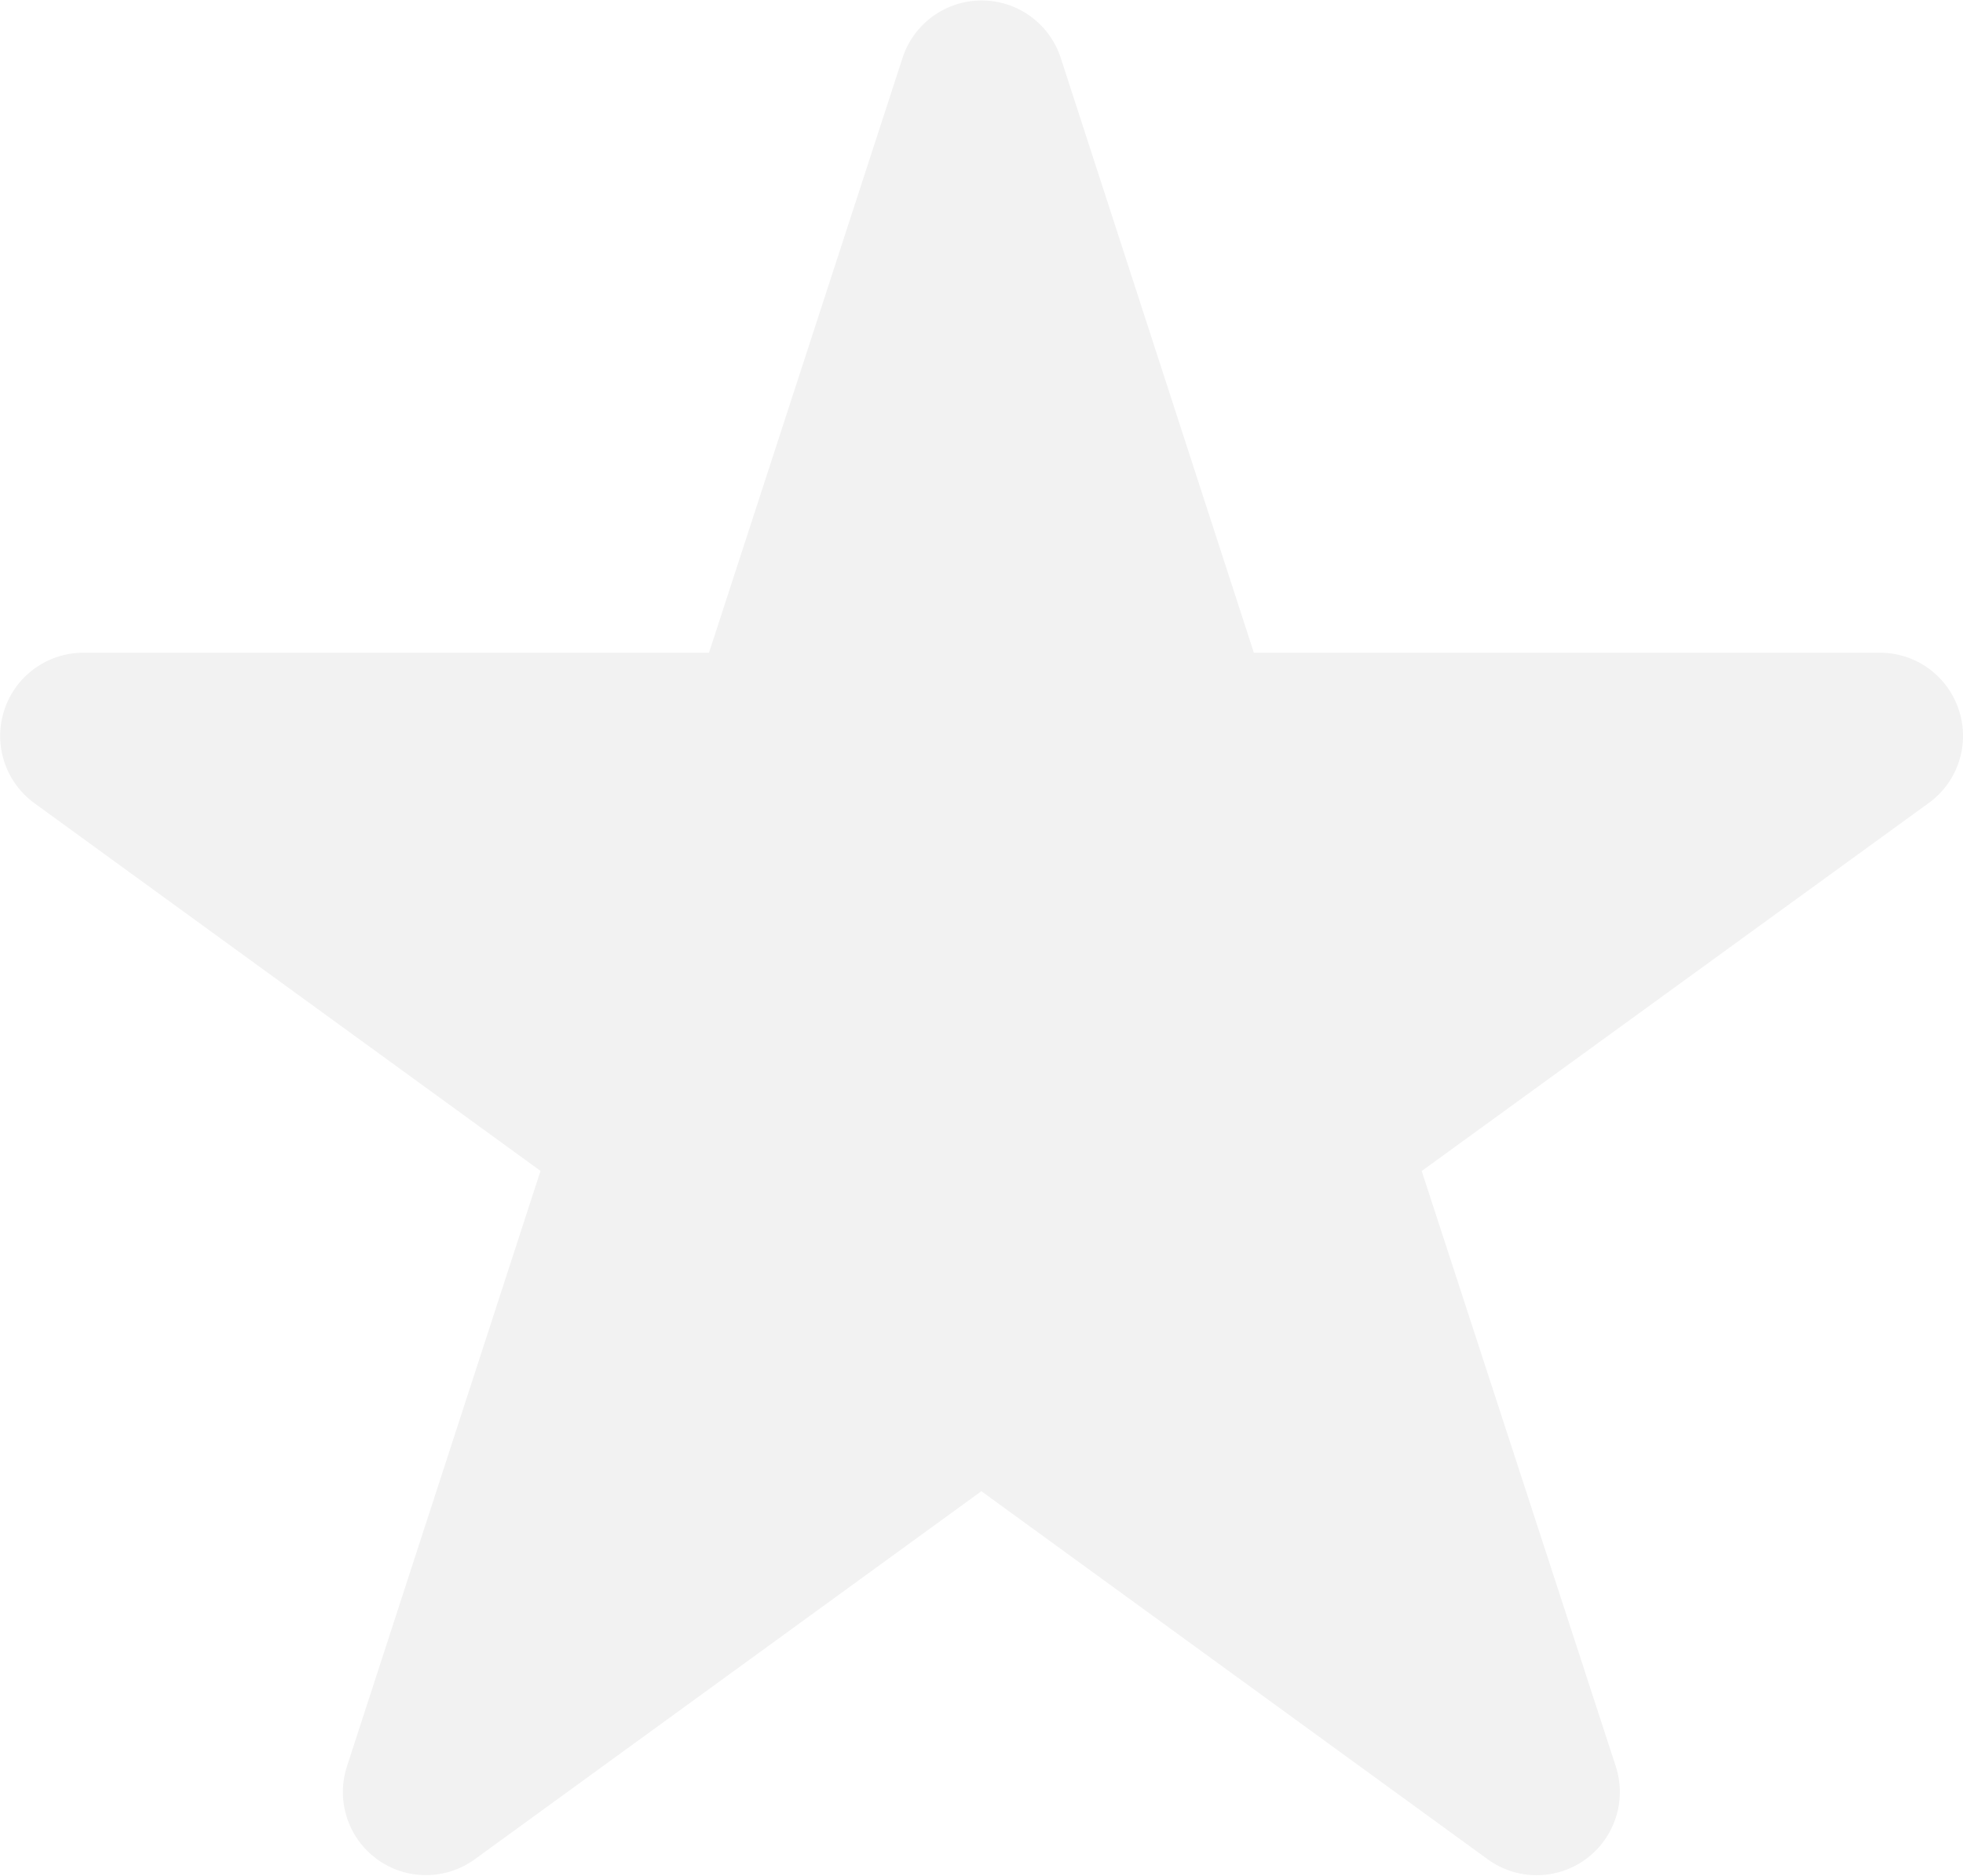
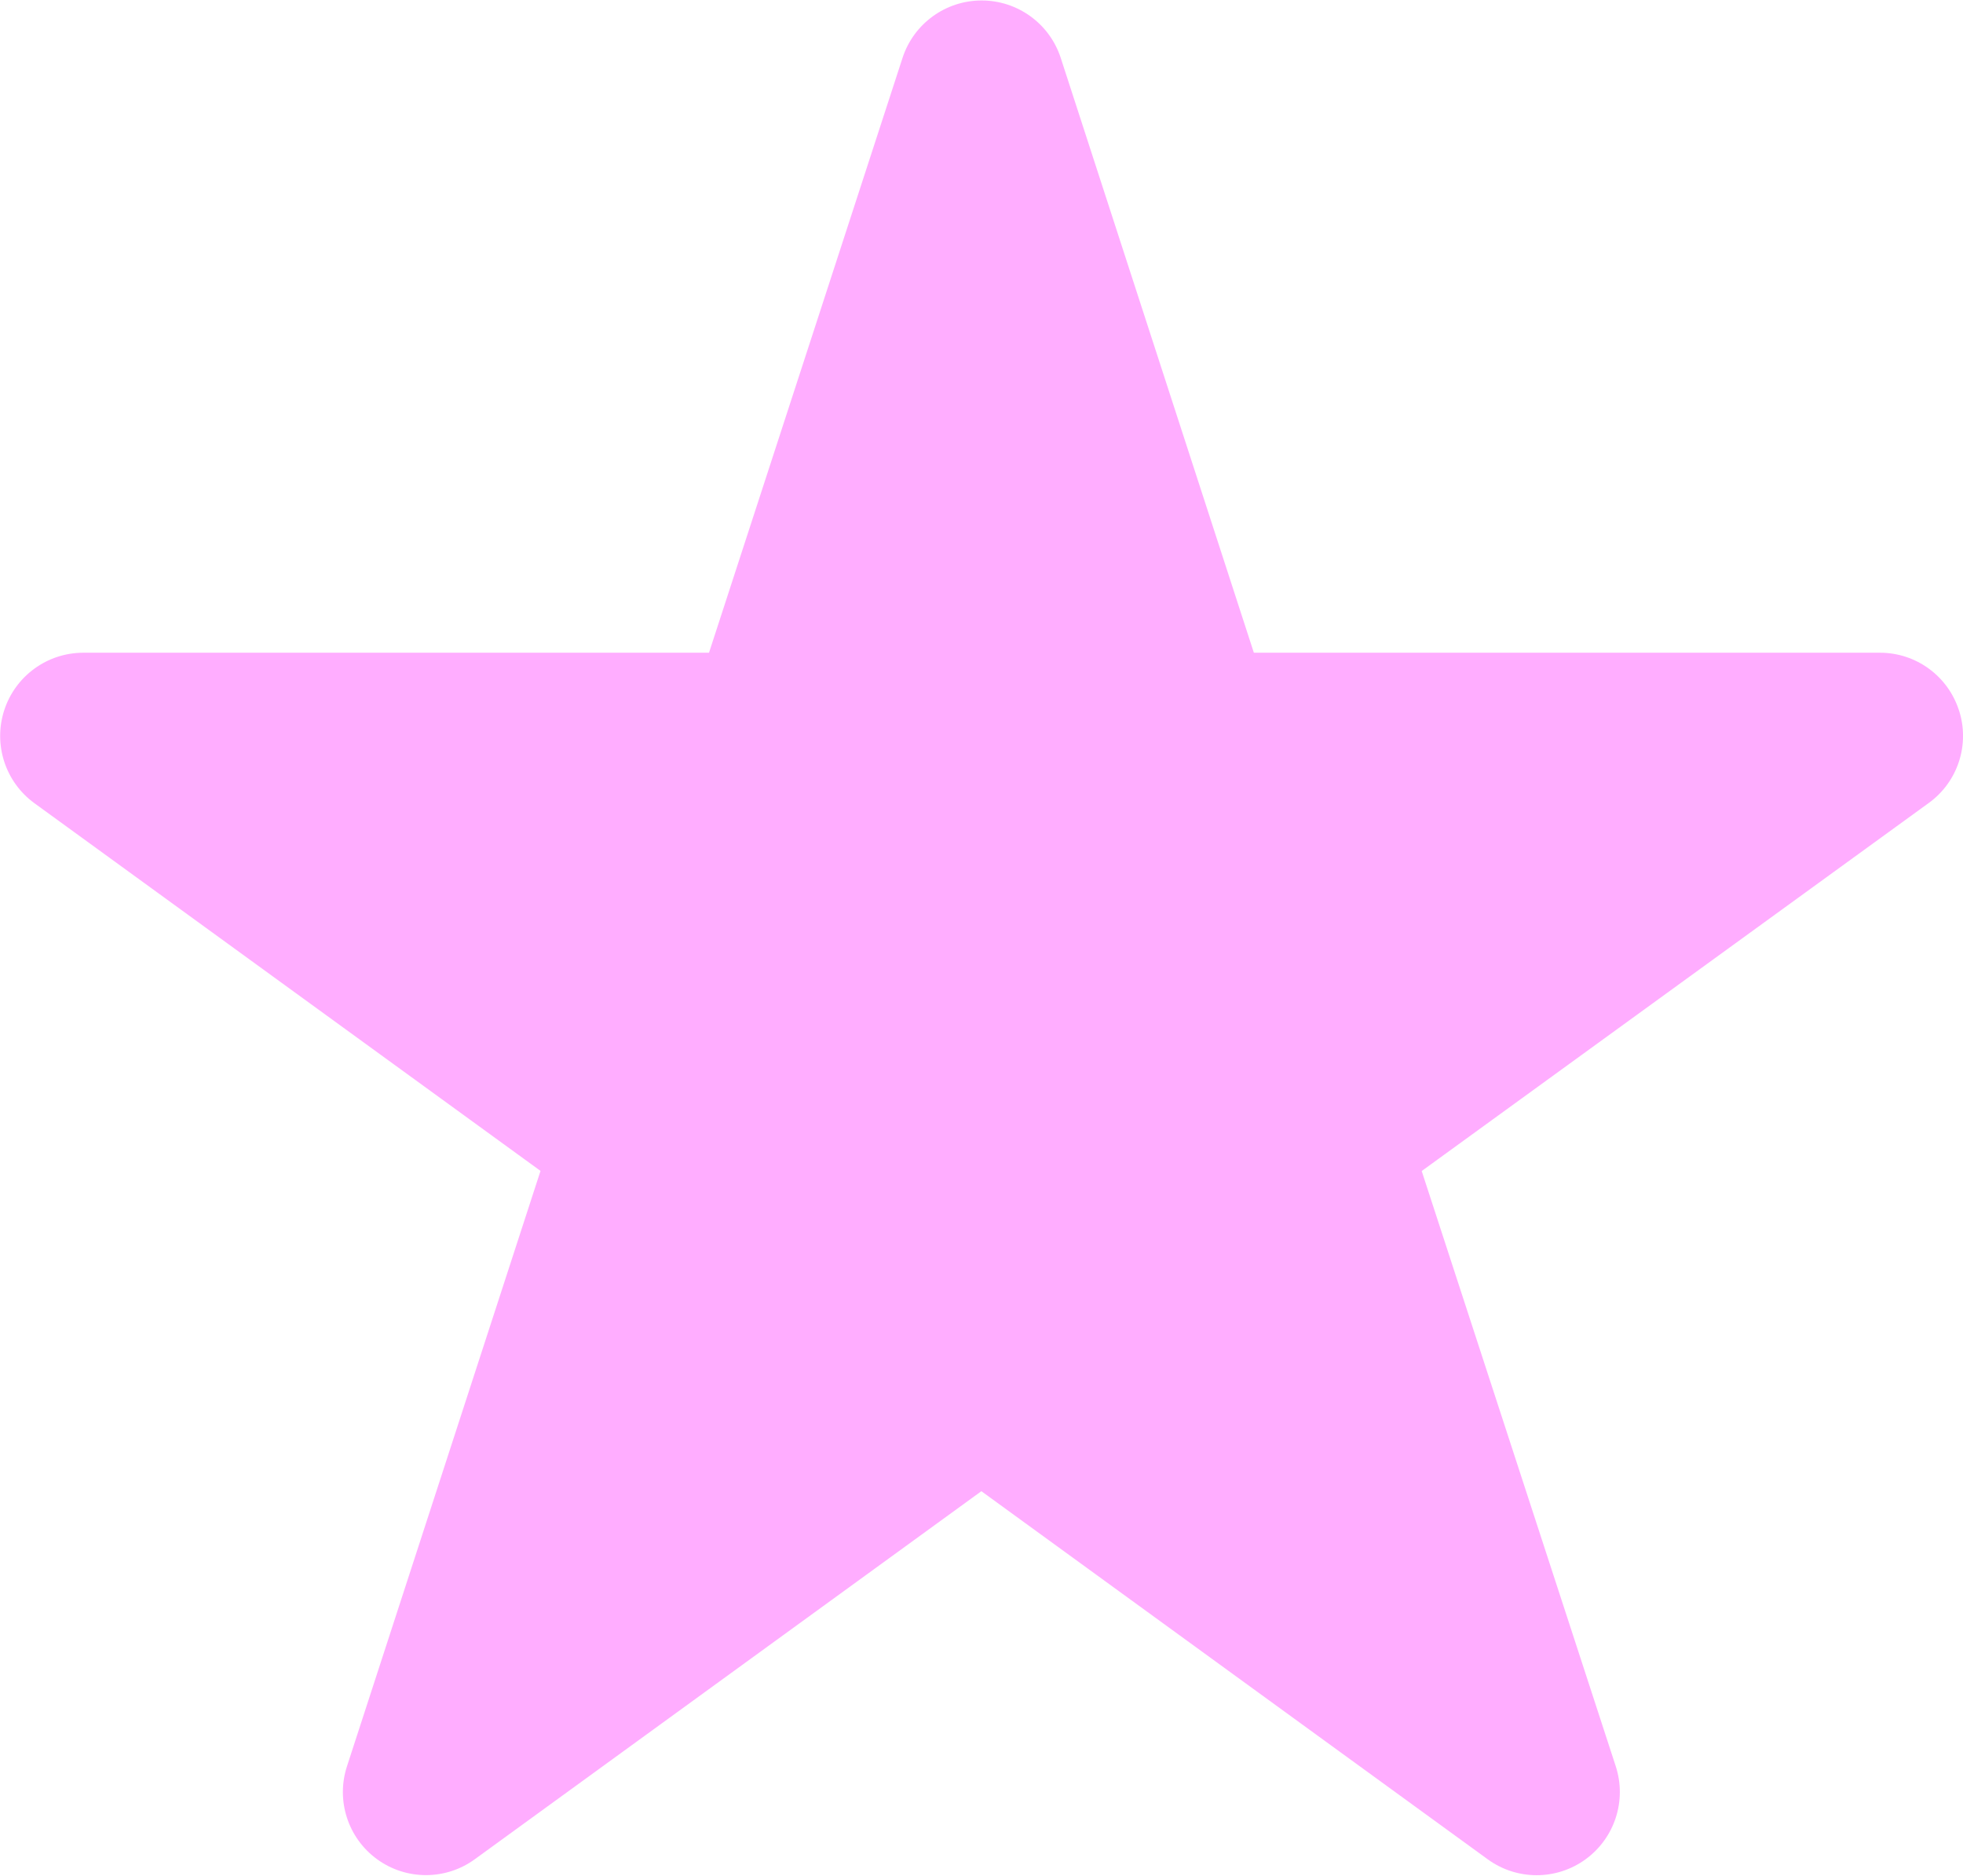
<svg xmlns="http://www.w3.org/2000/svg" width="14.912" height="14.244" viewBox="0 0 14.912 14.244">
-   <path id="star-light-svgrepo-com" d="M14.881,48.395a.63.63,0,0,0-.6-.437H9.525L8.057,43.437a.632.632,0,0,0-1.2,0L5.386,47.958H.631A.632.632,0,0,0,.26,49.1l3.846,2.794-1.47,4.522a.631.631,0,0,0,.973.705l3.846-2.794L11.3,57.122a.632.632,0,0,0,.974-.706L10.8,51.895,14.651,49.1a.629.629,0,0,0,.23-.706Z" transform="translate(0 -43)" fill="#f2f2f2" fill-rule="evenodd" />
+   <path id="star-light-svgrepo-com" d="M14.881,48.395a.63.63,0,0,0-.6-.437H9.525L8.057,43.437a.632.632,0,0,0-1.2,0L5.386,47.958H.631A.632.632,0,0,0,.26,49.1l3.846,2.794-1.47,4.522a.631.631,0,0,0,.973.705l3.846-2.794L11.3,57.122a.632.632,0,0,0,.974-.706L10.8,51.895,14.651,49.1a.629.629,0,0,0,.23-.706Z" transform="translate(0 -43)" fill="#FFADFF" fill-rule="evenodd" />
</svg>
